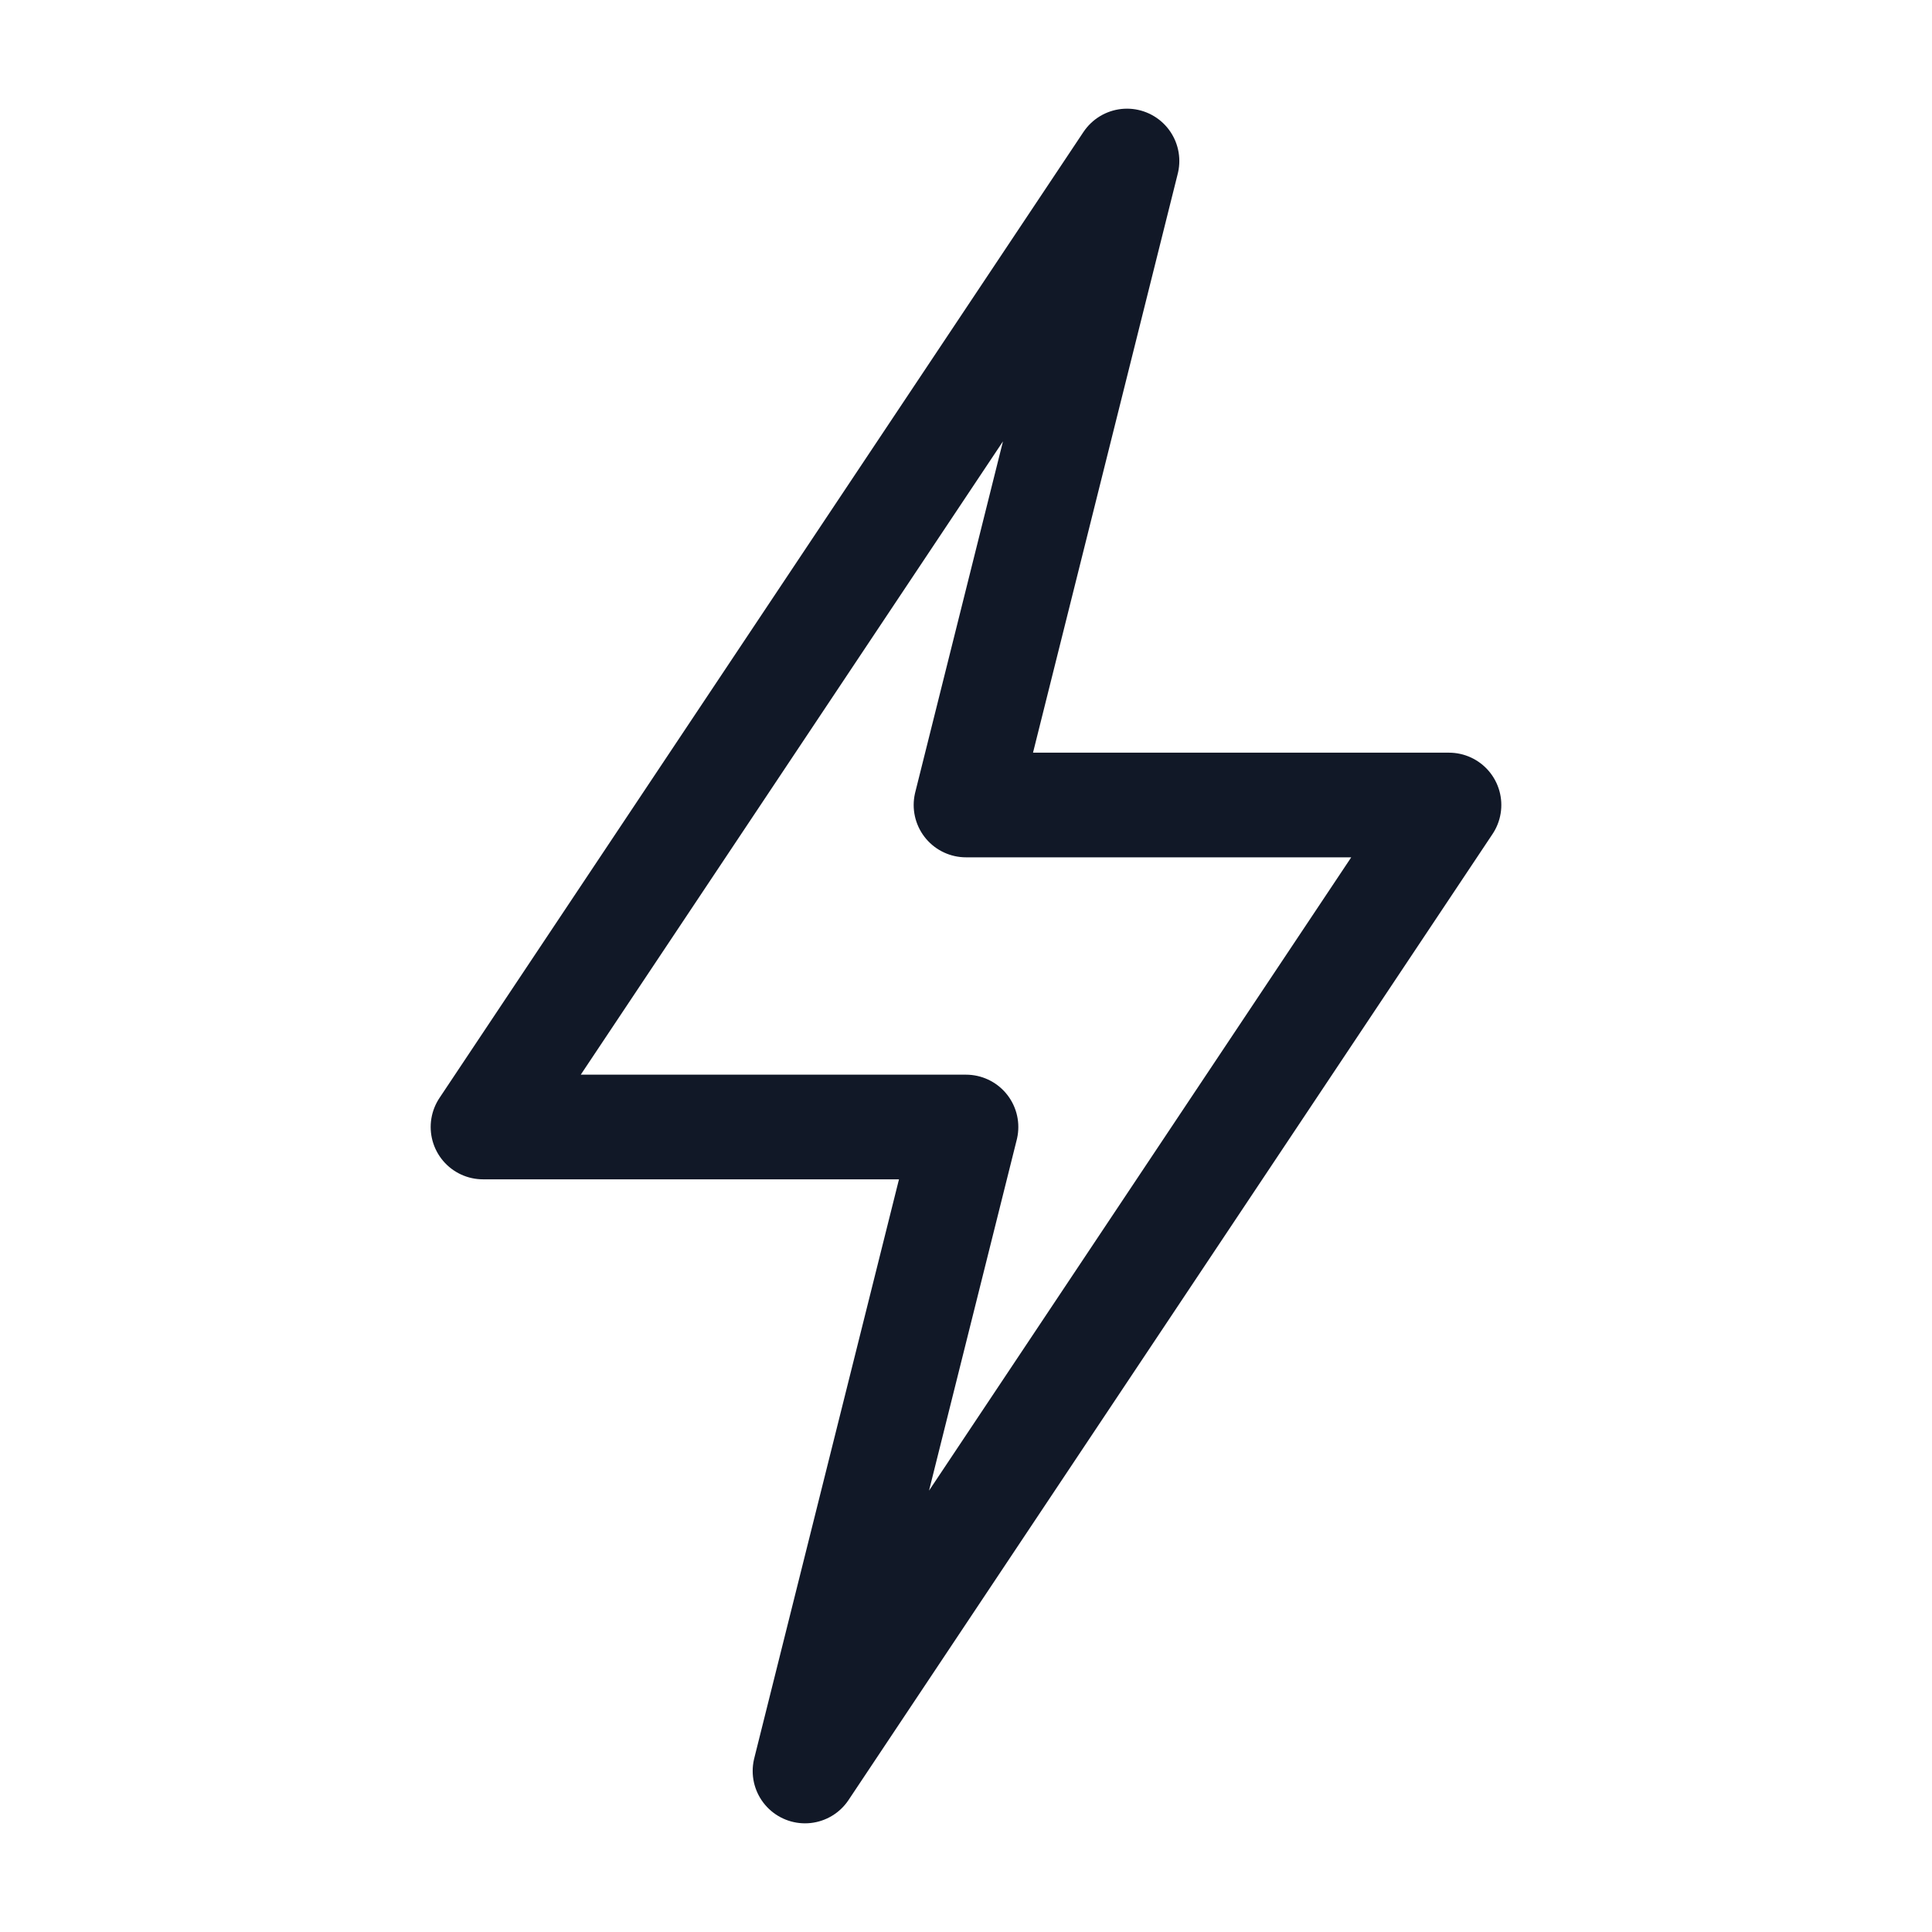
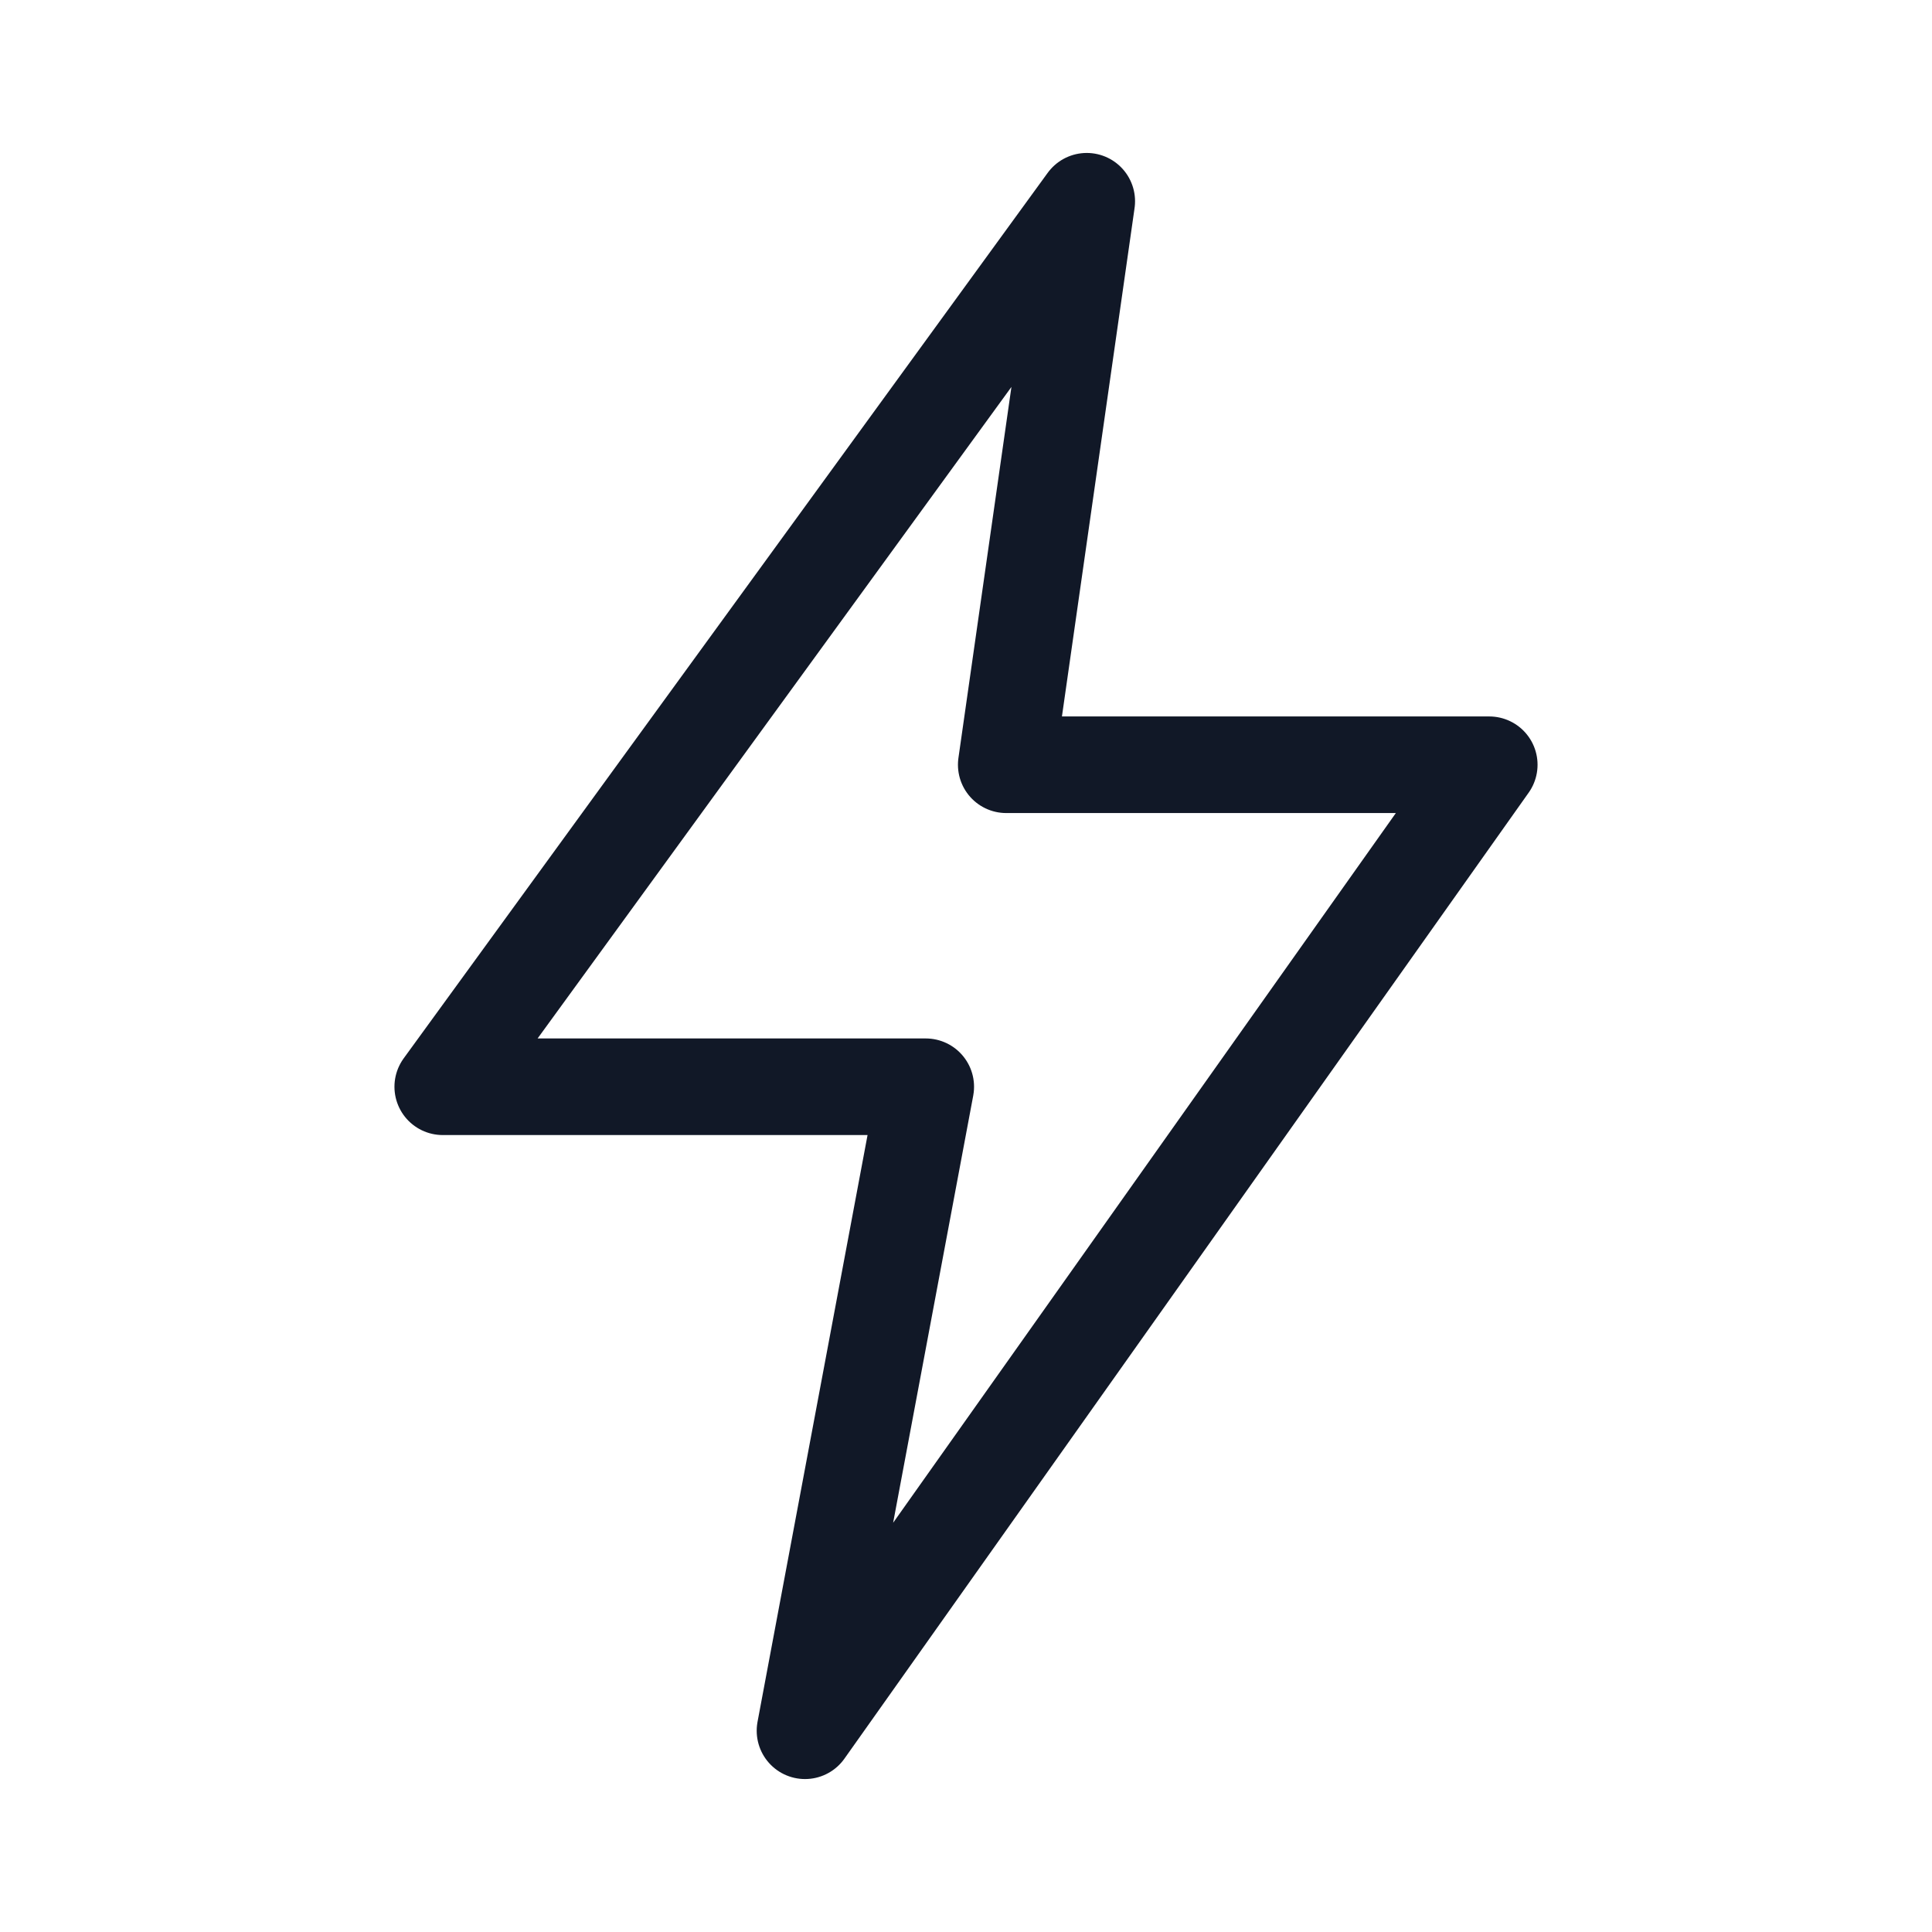
<svg xmlns="http://www.w3.org/2000/svg" viewBox="0 0 48 48" width="256px" height="256px">
-   <g transform="translate(0.00 0.00) scale(1)" fill="none" stroke="#111827" stroke-width="2.6" stroke-linecap="round" stroke-linejoin="round">
-     <path d="M28 4L12 28h12l-4 16 16-24H24z" />
+   <g transform="translate(0.00 0.00) scale(1)" fill="none" stroke="#111827" stroke-width="2.4" stroke-linecap="round" stroke-linejoin="round">
+     <path d="M27 5L11 27h12l-3 16 17-24H25z" />
  </g>
</svg>
